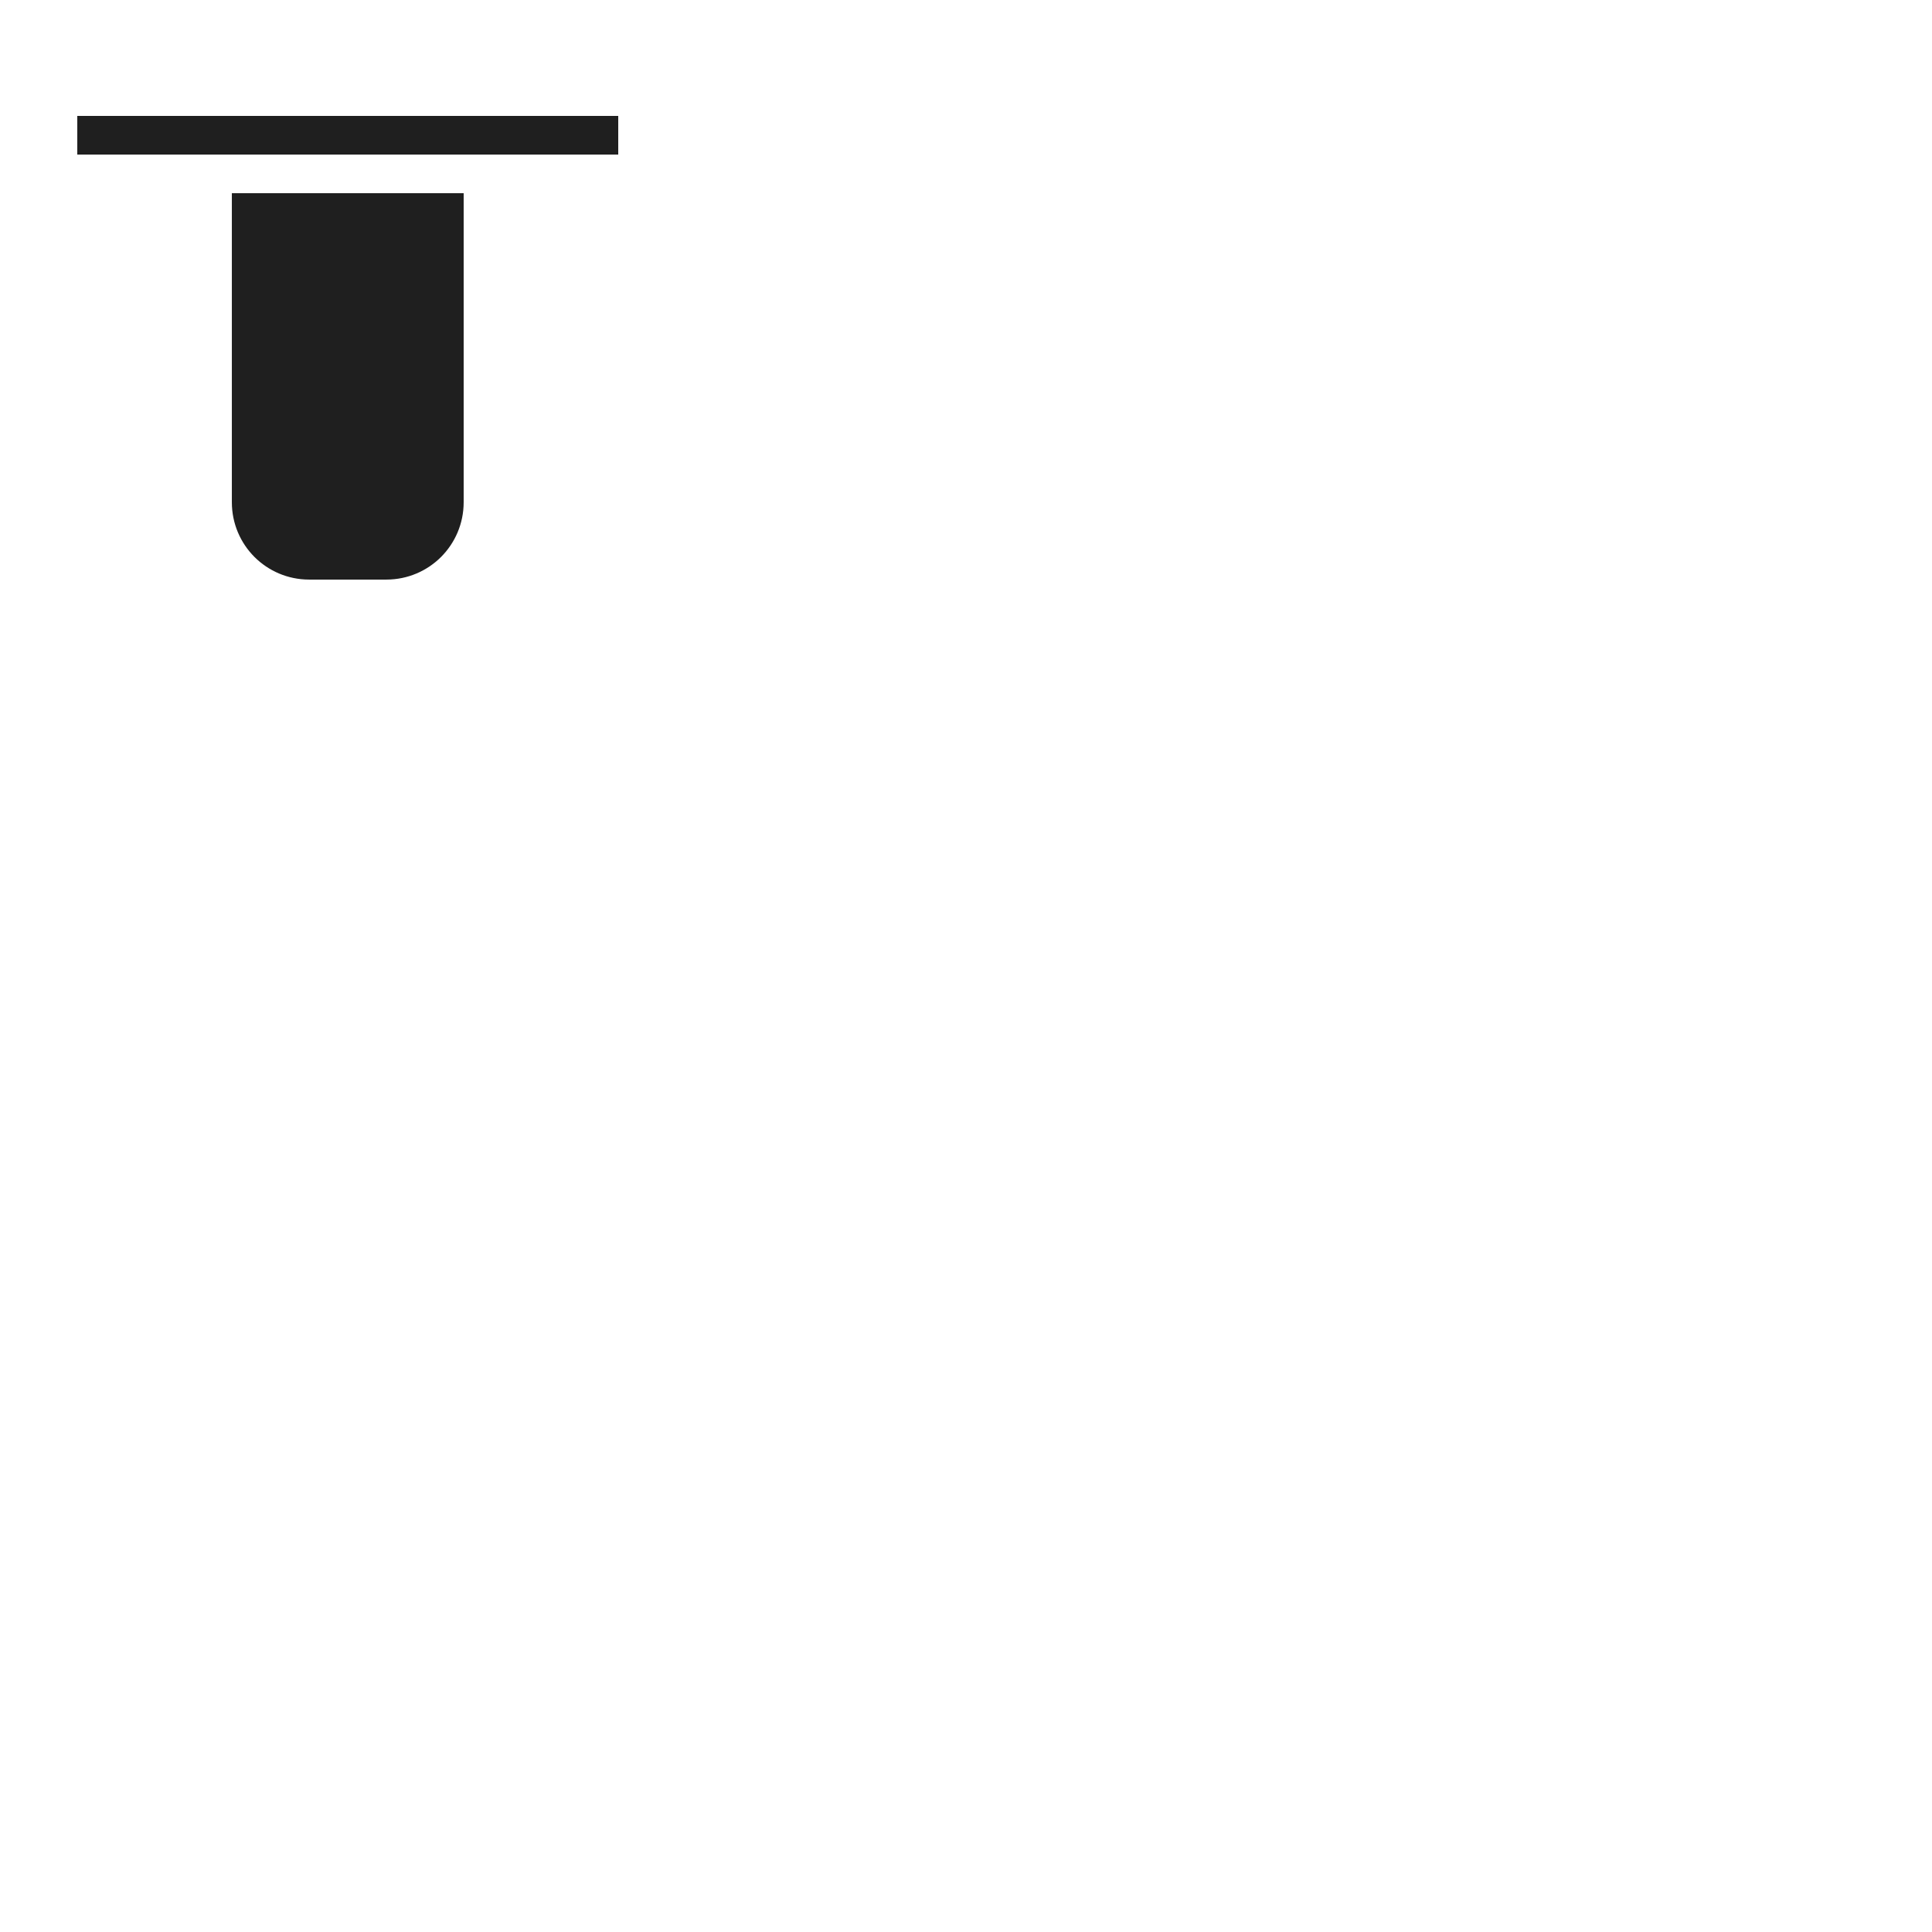
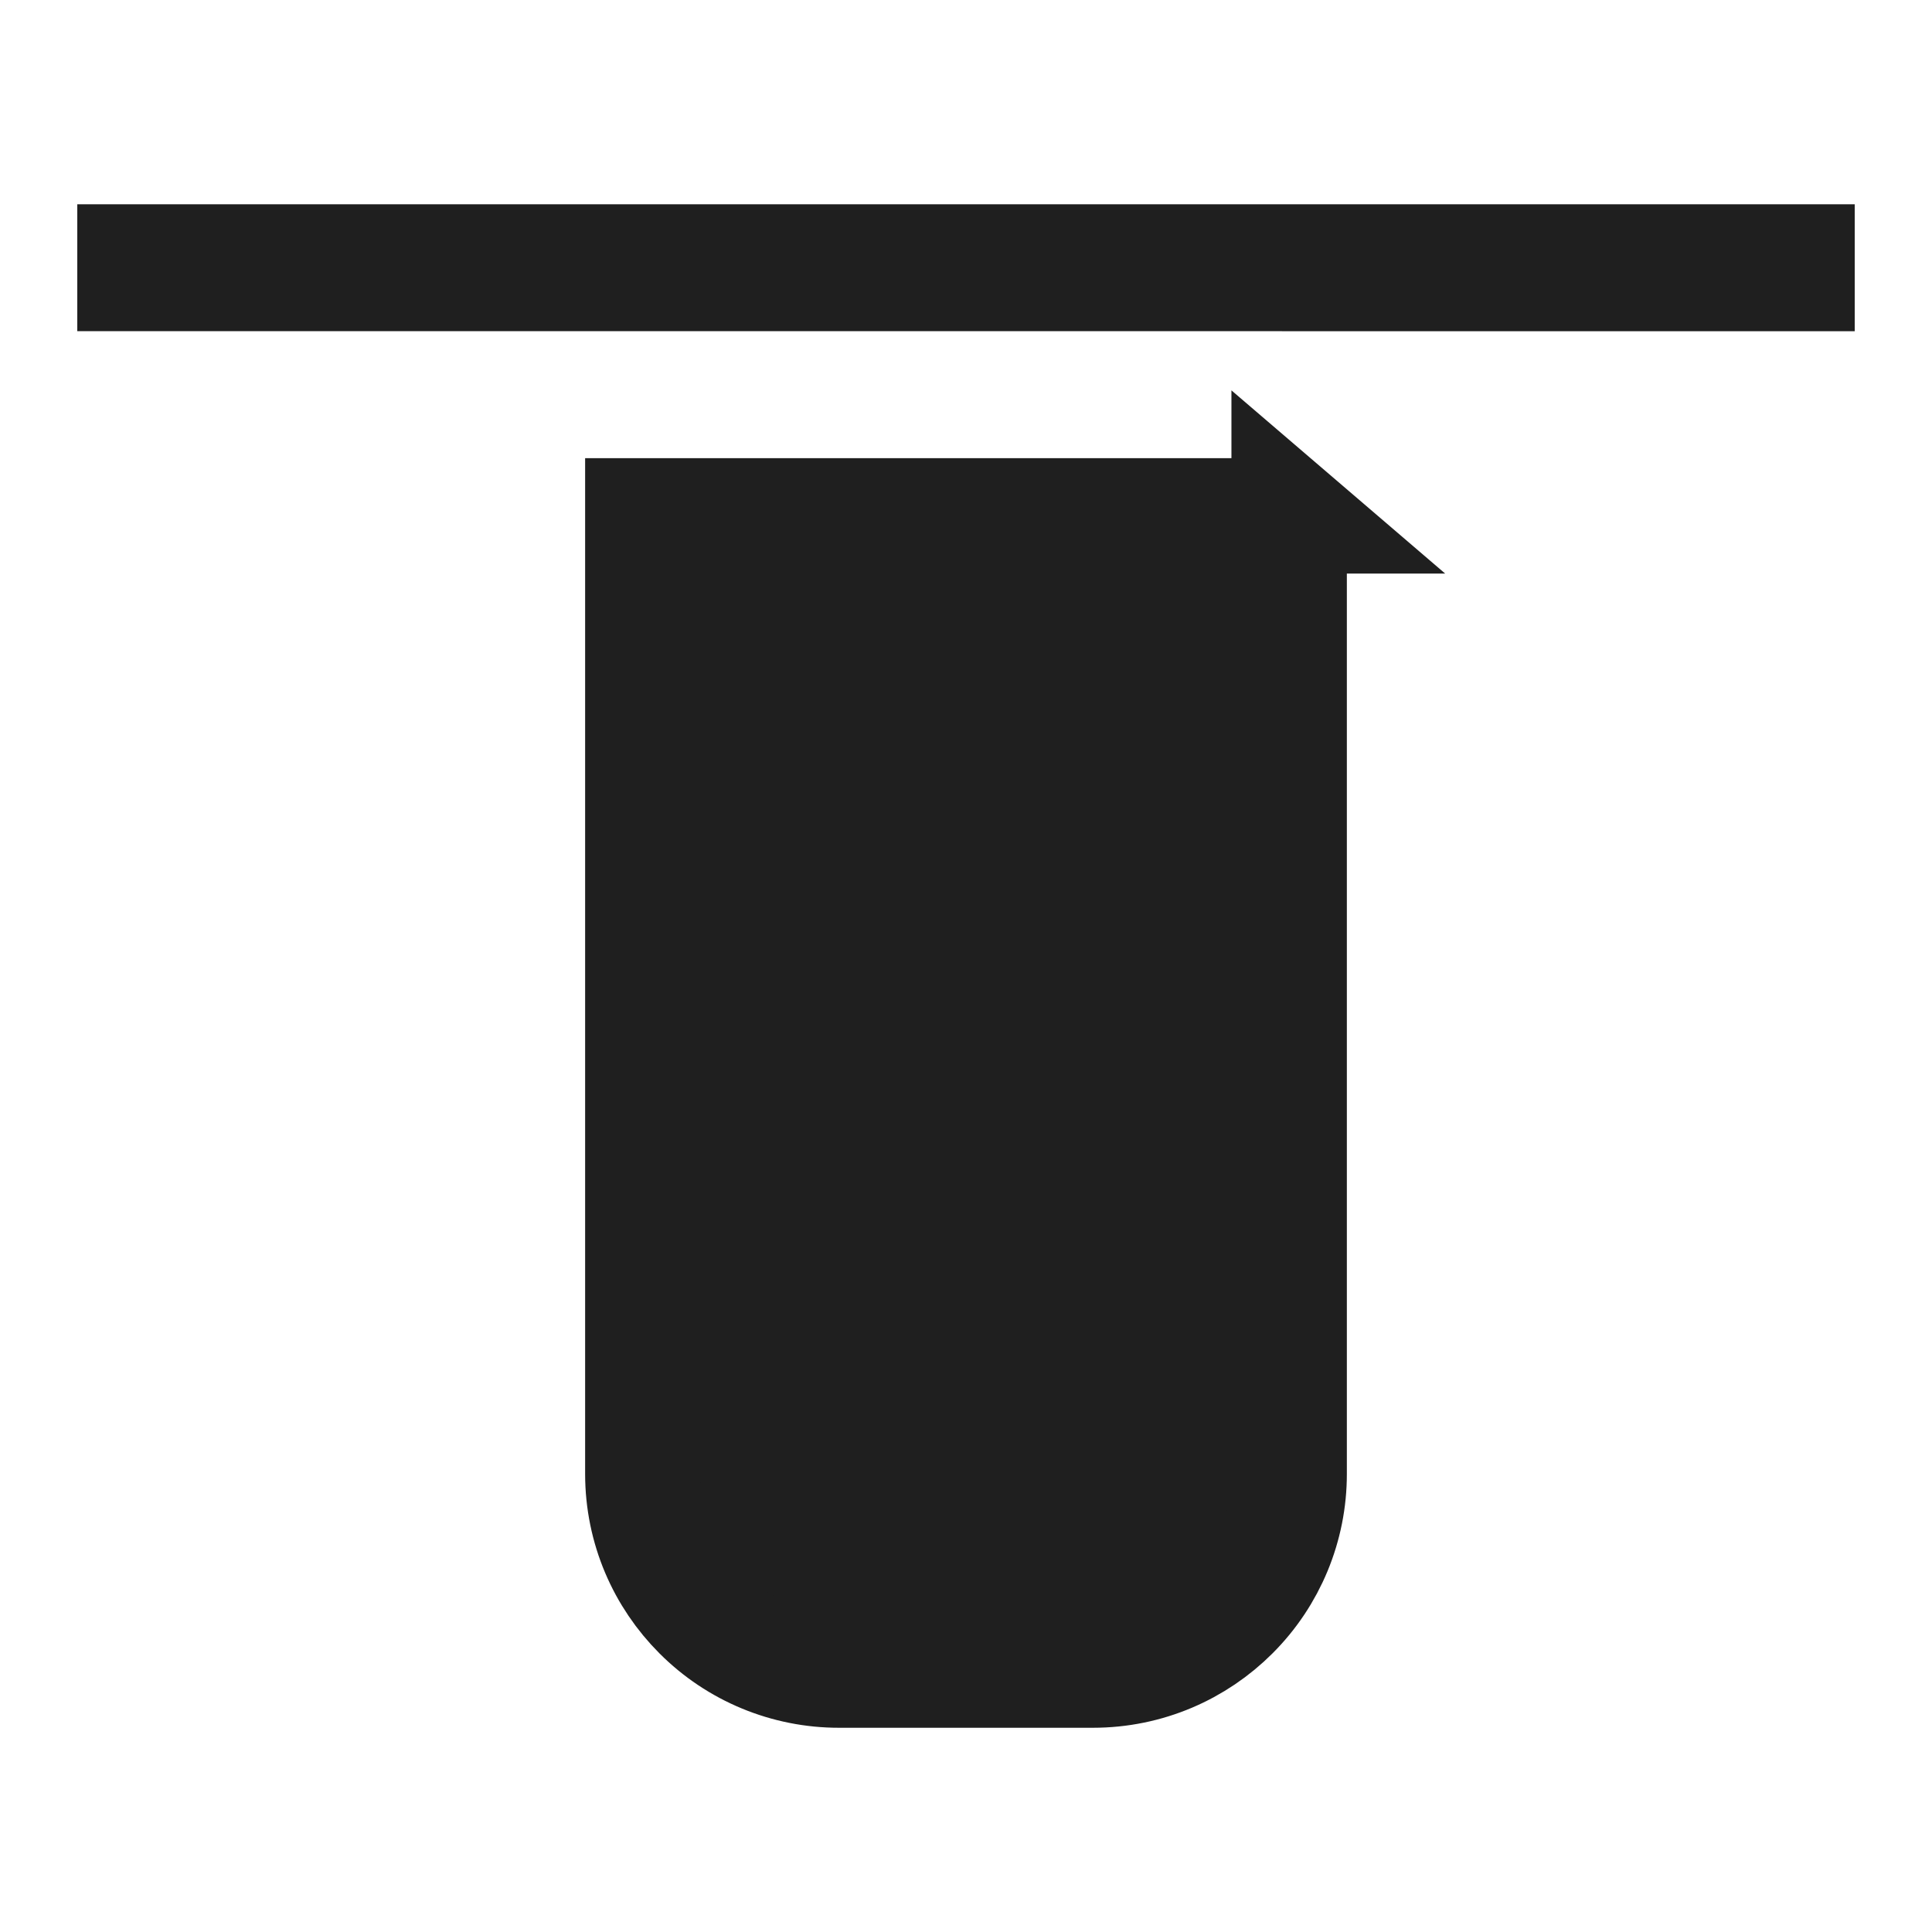
- <svg viewBox="0 0 50 50" data-icon="fast-forward" width="1em" height="1em" fill="currentColor" aria-hidden="true">
-   <g id="页面-1" stroke="none" stroke-width="1" fill="none" fill-rule="evenodd">
-     <g id="编组-50" transform="translate(9, 9) rotate(-270) translate(-9, -9) translate(-0, -0)">
-       <g id="编组-42" transform="translate(3, 2)" fill="#1F1F1F">
-         <g id="编组-2" transform="translate(6, 7) scale(-1, 1) translate(-6, -7) ">
-           <rect id="矩形" x="11" y="0" width="1" height="14" />
-           <path d="M9.545,4.455 L9.545,9.545 L2,9.545 C1.573,9.545 1.187,9.372 0.907,9.093 C0.628,8.813 0.455,8.427 0.455,8 L0.455,8 L0.455,6 C0.455,5.573 0.628,5.187 0.907,4.907 C1.187,4.628 1.573,4.455 2,4.455 L2,4.455 L9.545,4.455 Z" id="矩形备份" stroke="#1F1F1F" stroke-width="0.909" />
-         </g>
-       </g>
-     </g>
+ <svg xmlns="http://www.w3.org/2000/svg" width="100" height="100" viewBox="0 0 100 100">
+   <g fill="#1F1F1F" fill-rule="evenodd">
+     <path d="M96 17.143v-6.571H4v6.57z" />
+     <path d="M66.727 26.701H33.273v49.585c0 2.804 1.136 5.343 2.974 7.181a10.124 10.124 0 0 0 7.182 2.975H56.57c2.805 0 5.344-1.137 7.182-2.975a10.124 10.124 0 0 0 2.974-7.181V26.7z" stroke="#1F1F1F" stroke-width="5.974" />
  </g>
</svg>
